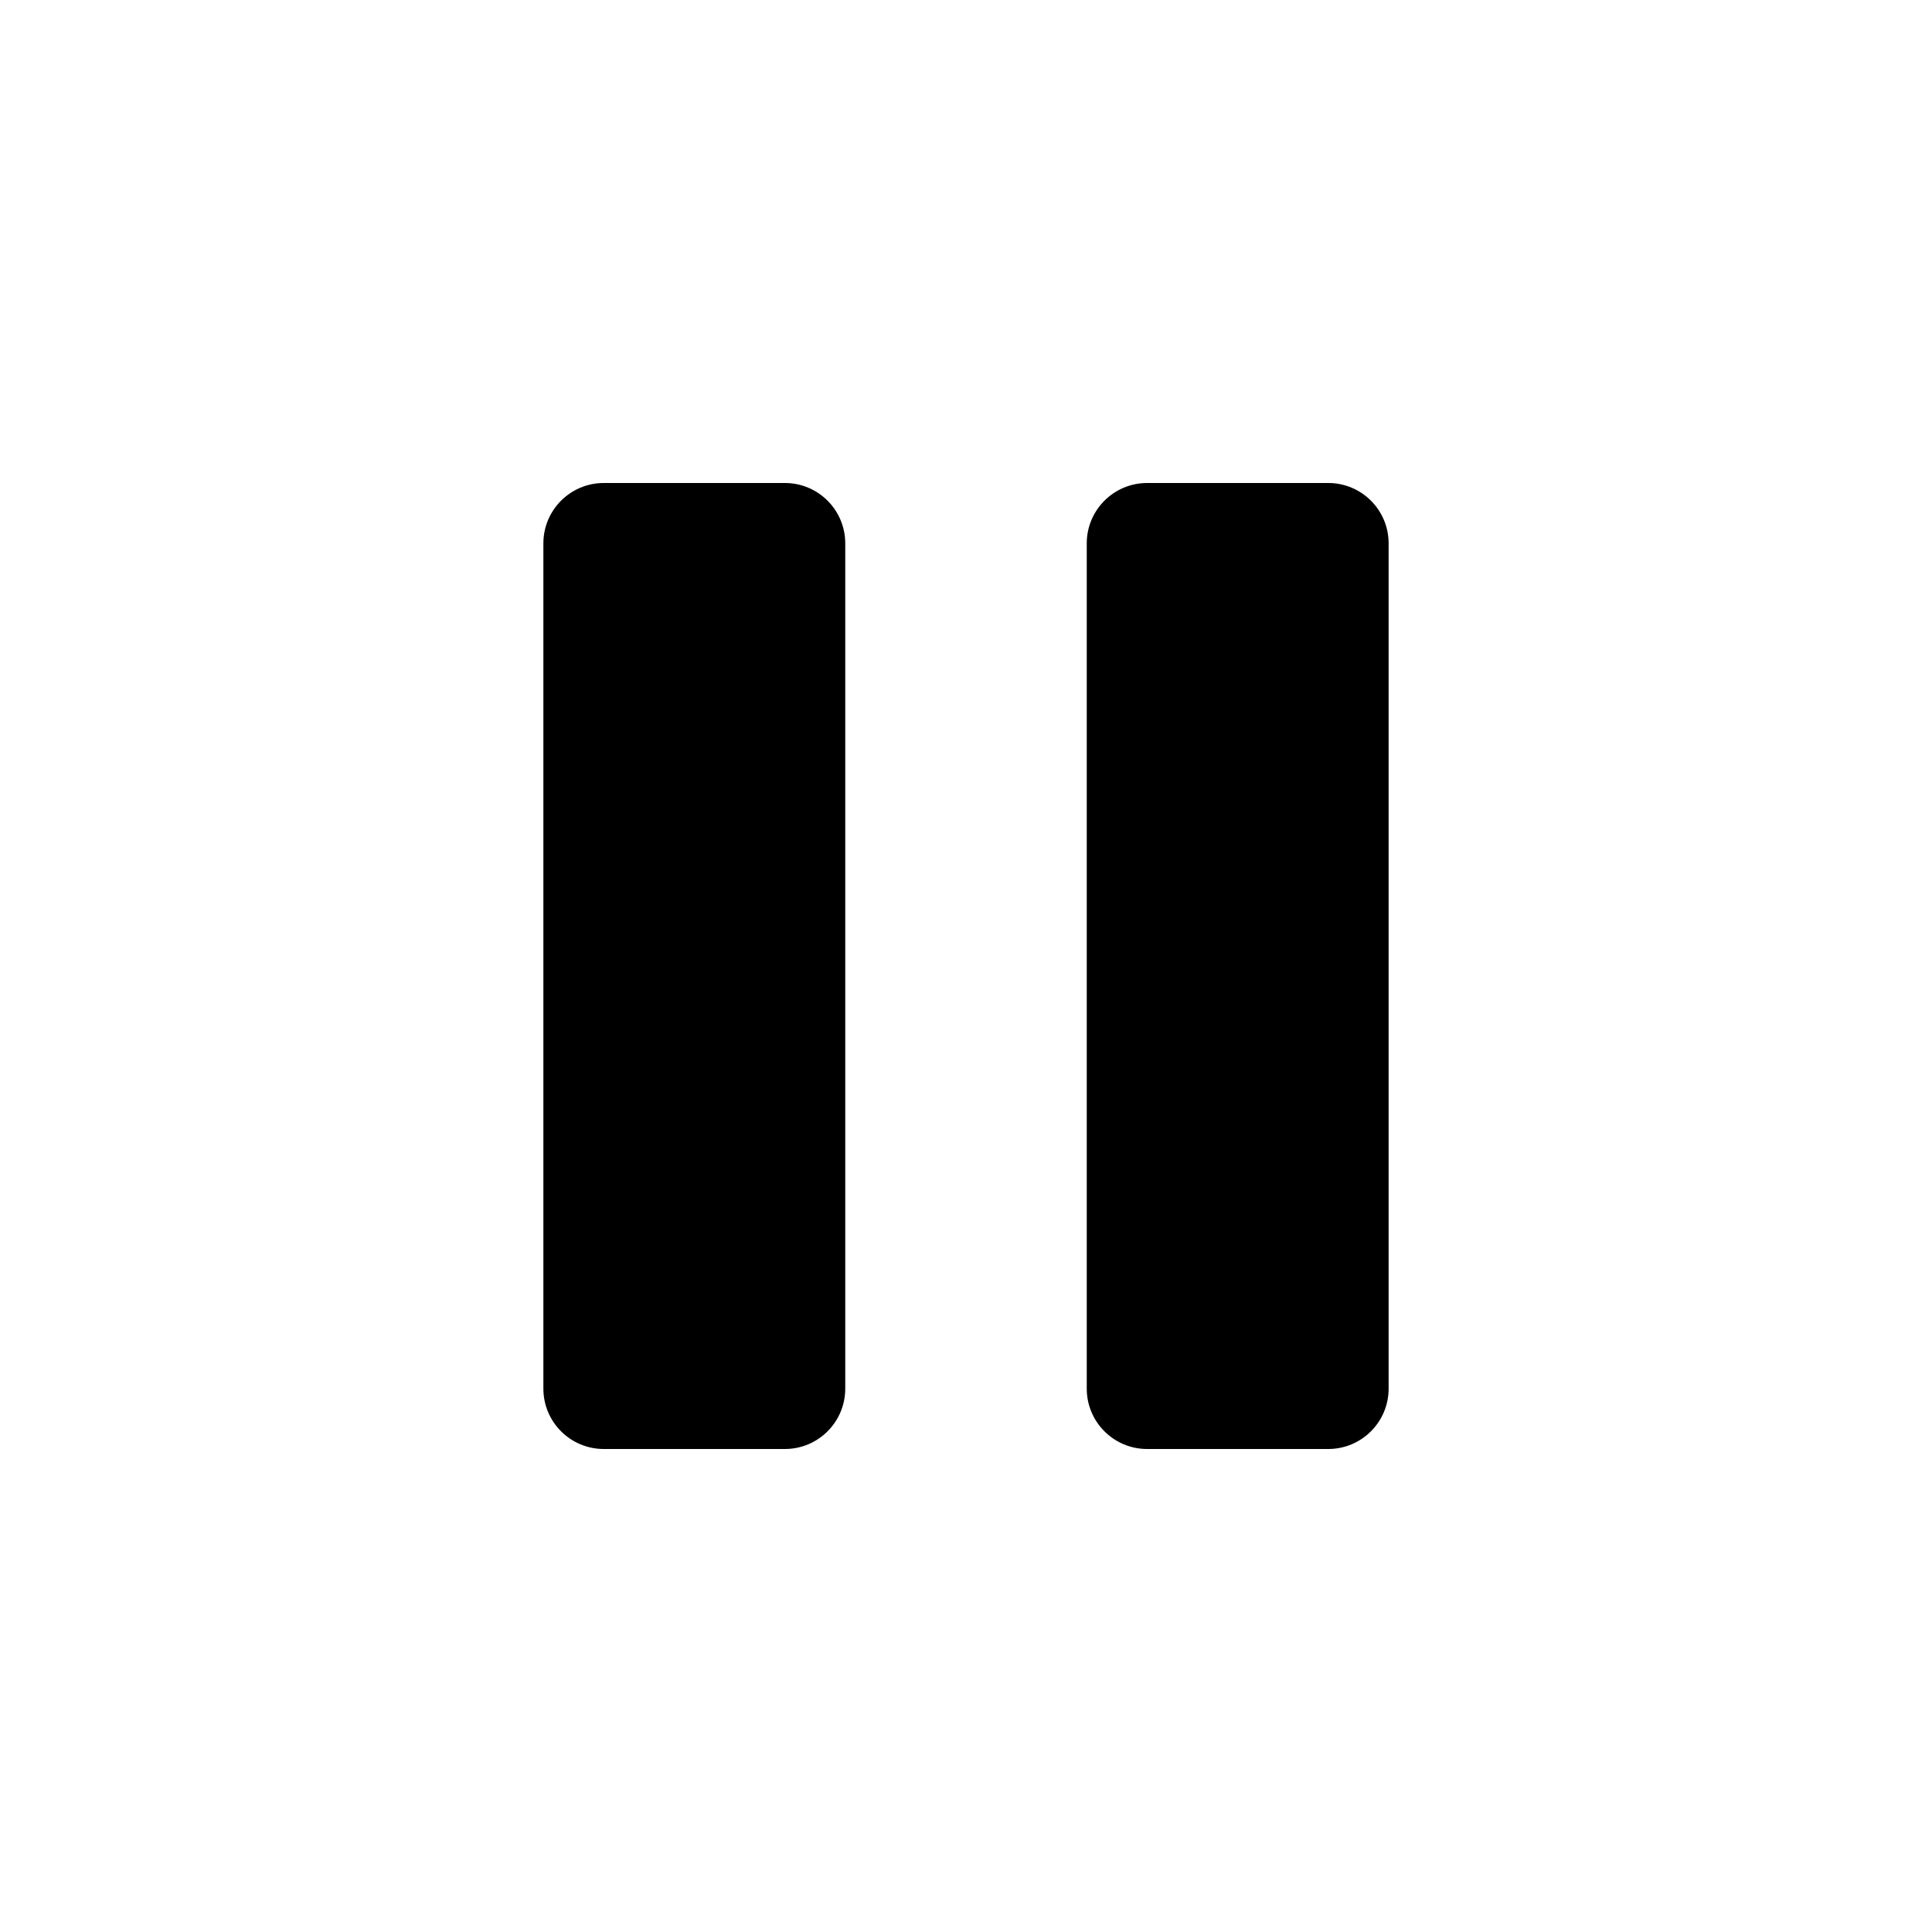
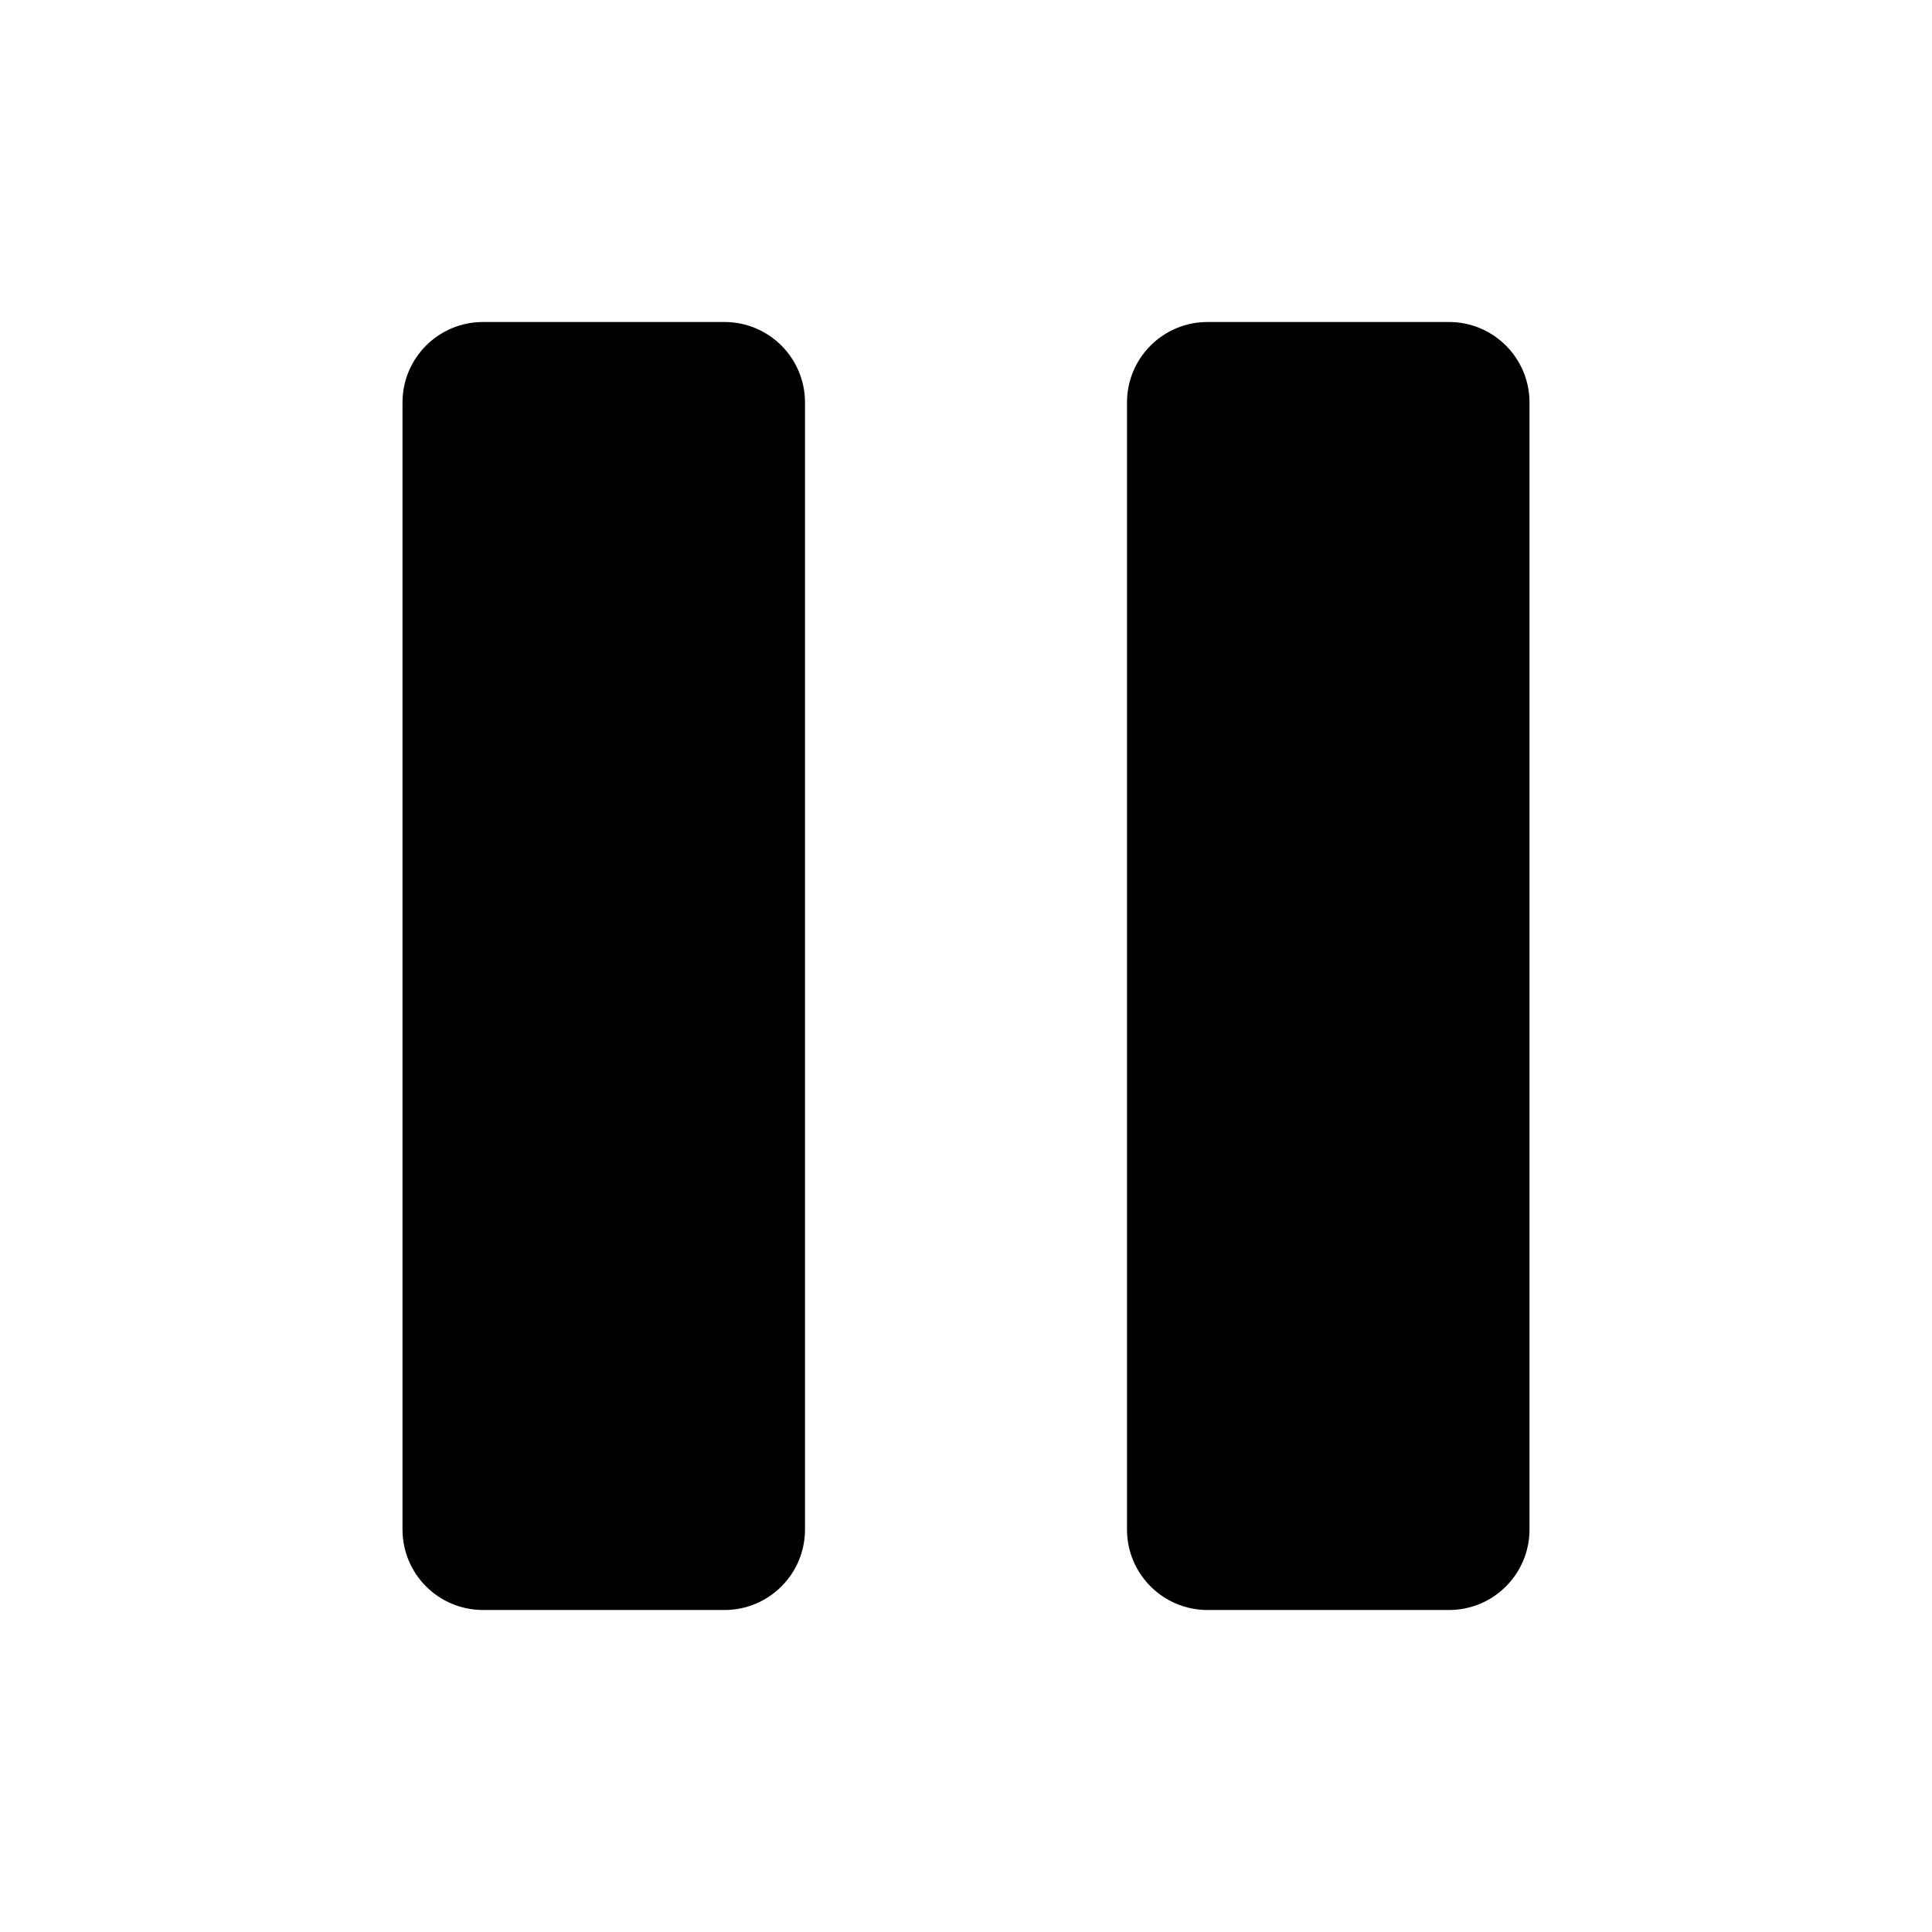
<svg xmlns="http://www.w3.org/2000/svg" width="24" height="24" viewBox="0 0 24 24" fill="none">
-   <path fill="currentColor" d="M6.75 6.75A.75.75 0 0 1 7.5 6h2.25a.75.75 0 0 1 .75.75v10.5a.75.75 0 0 1-.75.75H7.5a.75.75 0 0 1-.75-.75V6.75ZM13.5 6.75a.75.75 0 0 1 .75-.75h2.25a.75.75 0 0 1 .75.75v10.5a.75.75 0 0 1-.75.75h-2.25a.75.75 0 0 1-.75-.75V6.75Z" />
+   <path fill="currentcolor" d="M5 5a1 1 0 0 1 1-1h3a1 1 0 0 1 1 1v14a1 1 0 0 1-1 1H6a1 1 0 0 1-1-1V5ZM14 5a1 1 0 0 1 1-1h3a1 1 0 0 1 1 1v14a1 1 0 0 1-1 1h-3a1 1 0 0 1-1-1V5Z" />
</svg>
